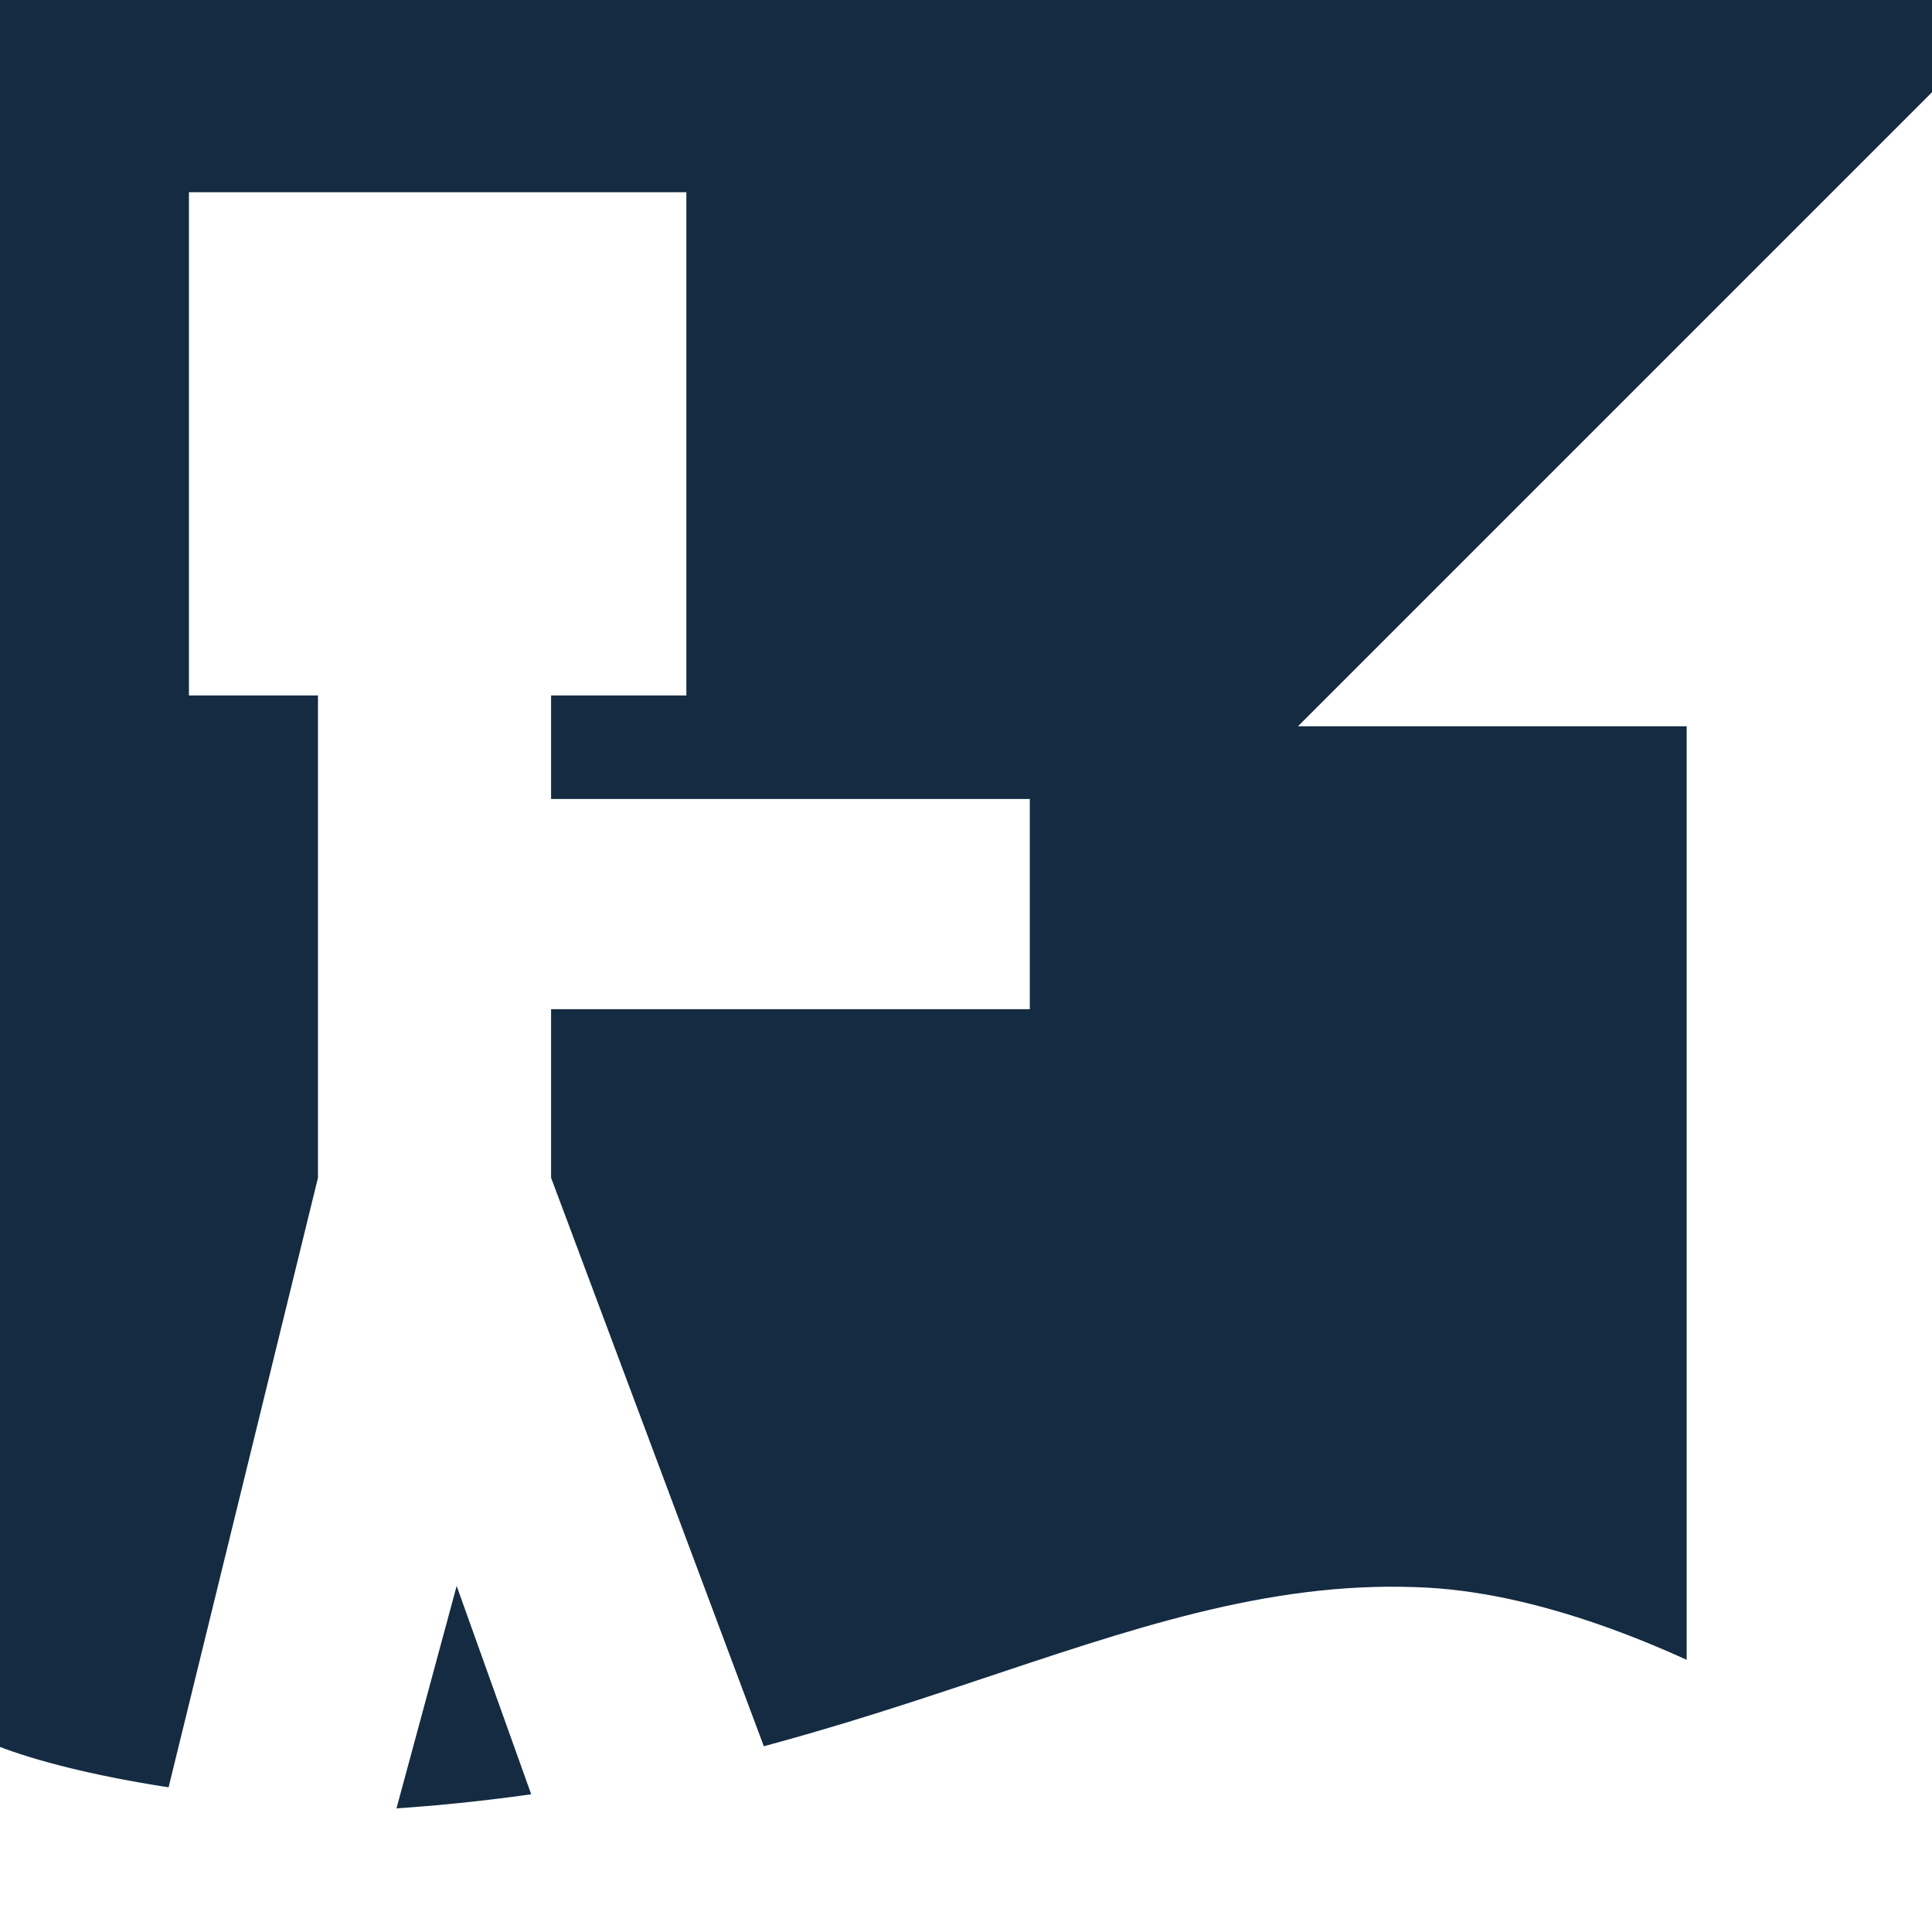
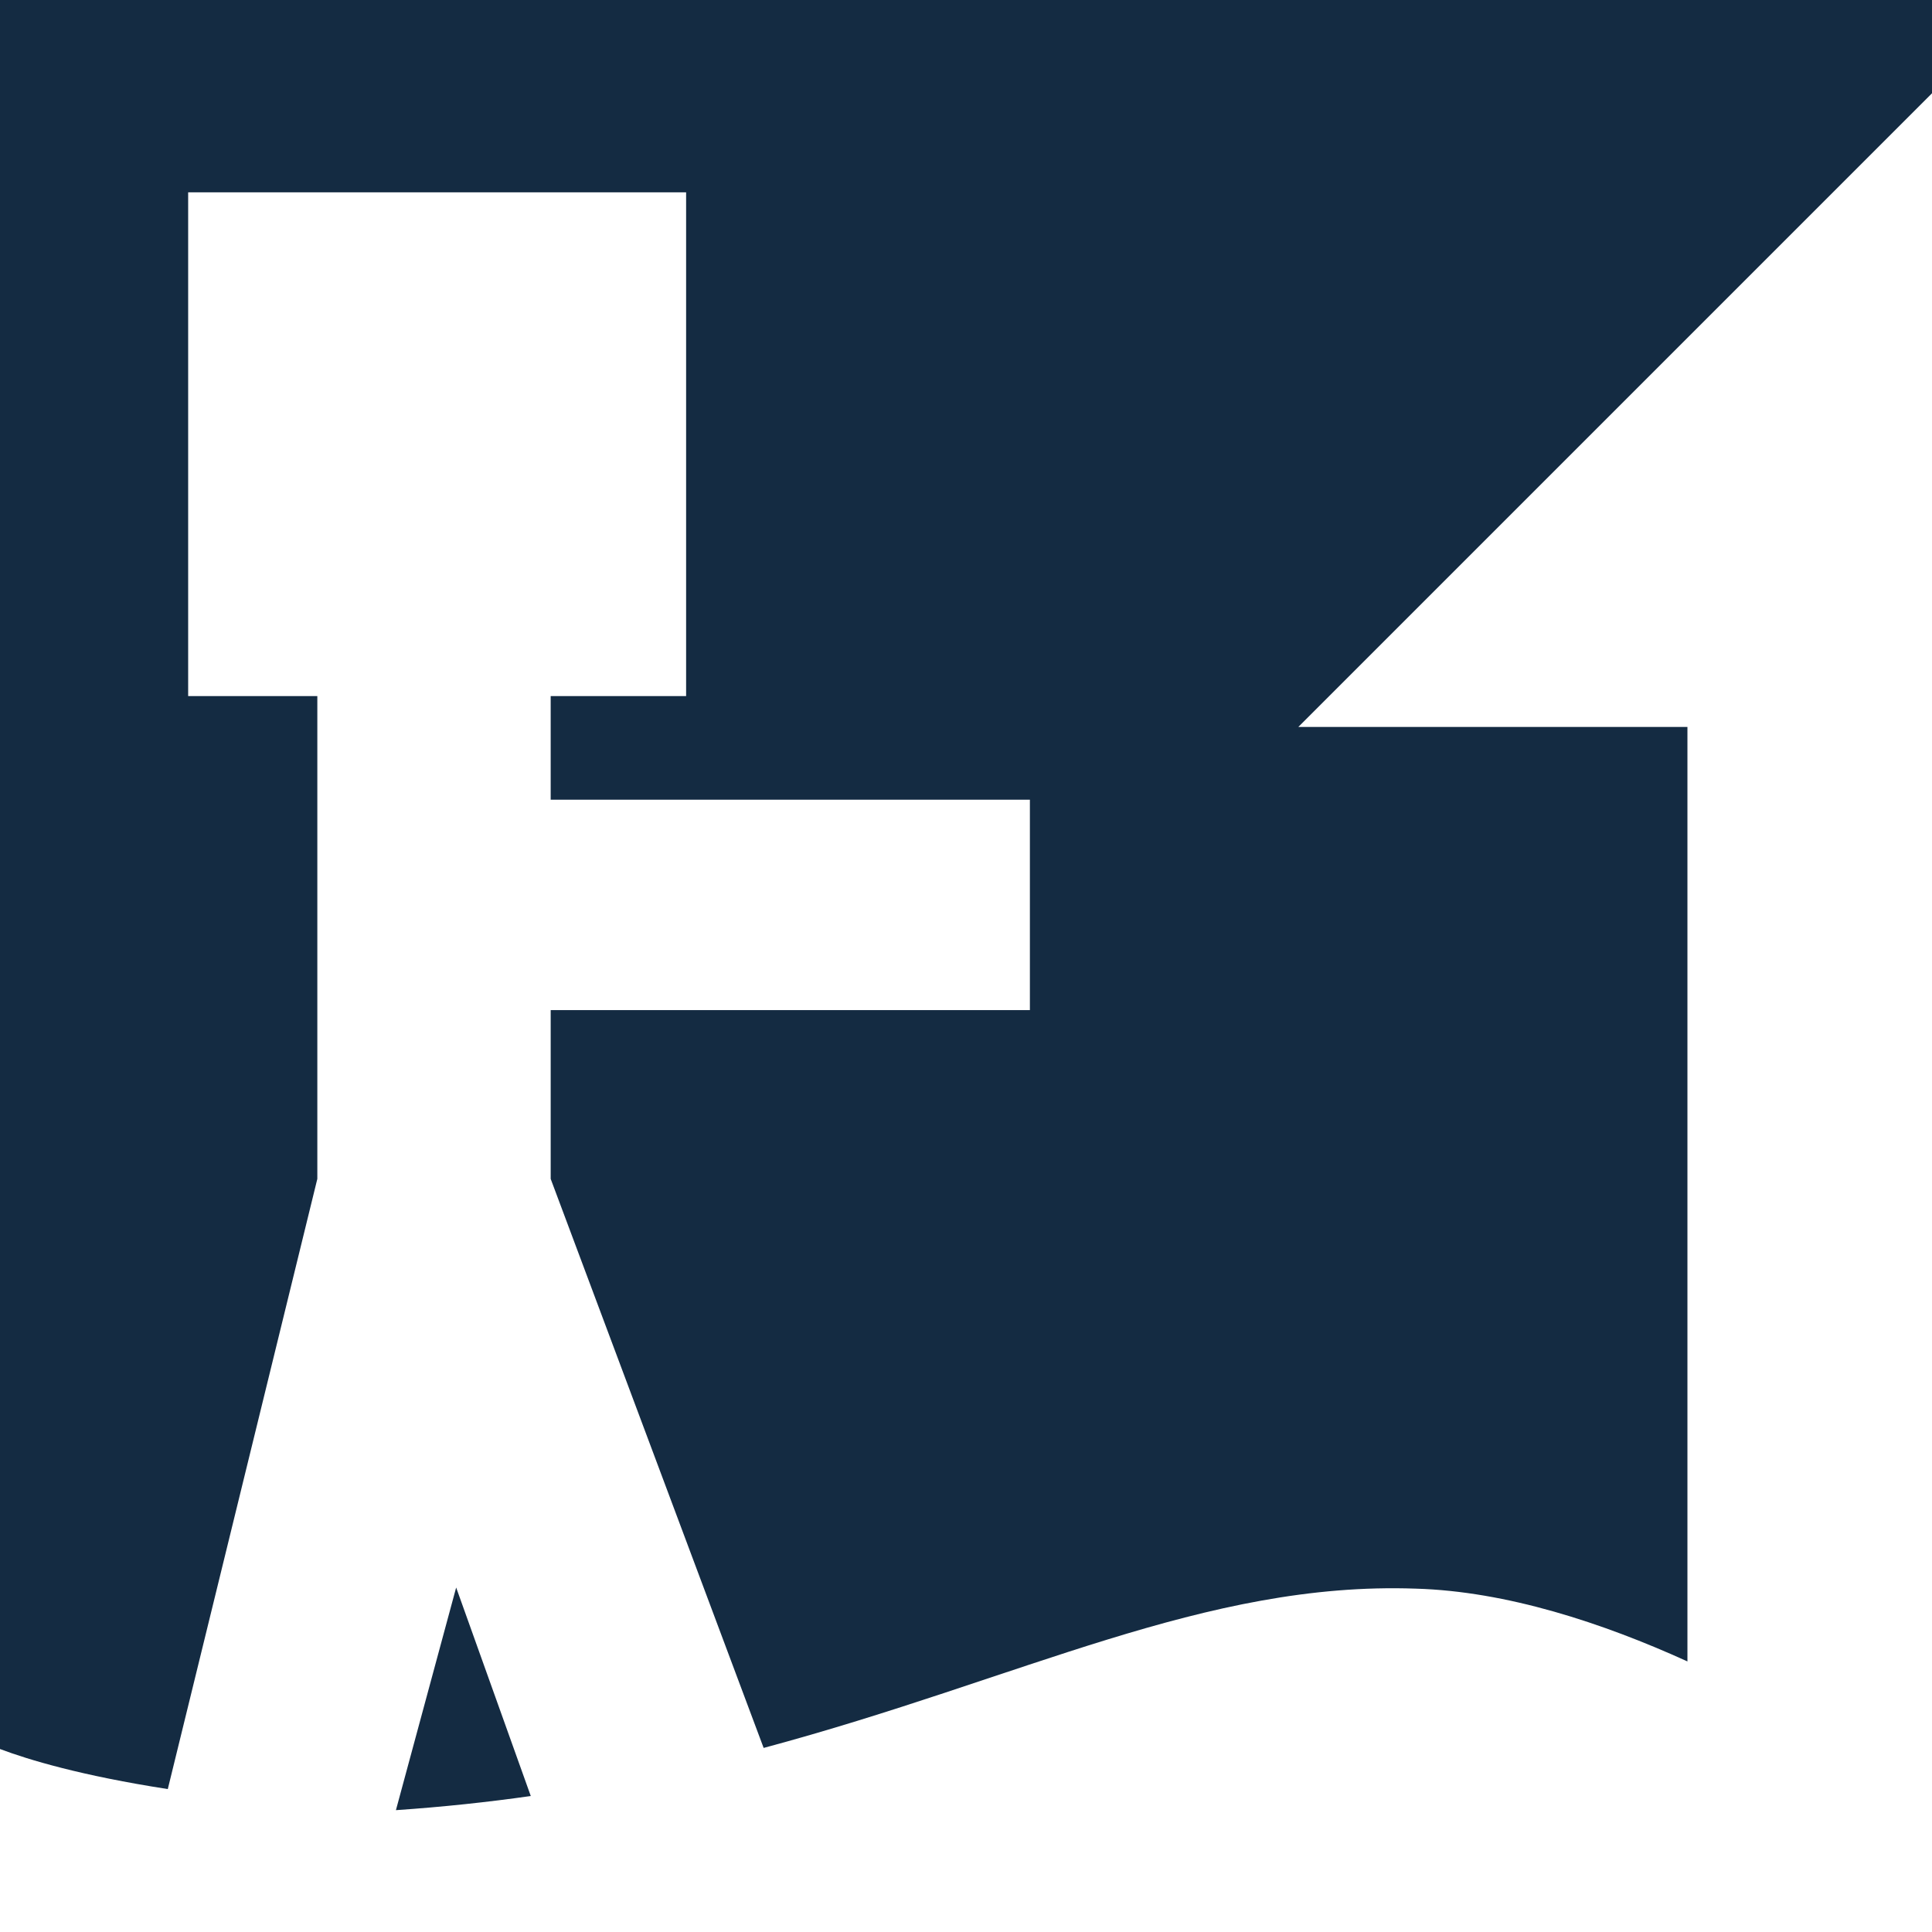
<svg xmlns="http://www.w3.org/2000/svg" width="1000" height="1000" viewBox="0 0 1000 1000">
  <defs>
    <clipPath id="clip-HuskTowns">
      <rect width="1000" height="1000" />
    </clipPath>
  </defs>
  <g id="HuskTowns" clip-path="url(#clip-HuskTowns)">
    <rect width="1000" height="1000" fill="#142b42" />
-     <g id="Group_2" data-name="Group 2" transform="translate(0 1)">
-       <path id="Path_1" data-name="Path 1" d="M553.74,341v53.567H801.523V503.376H553.74v87.263L667.517,894.663,547.073,919.873,504.866,801.932,472.954,919.873,349.709,930.829l83.372-340.191V341H366.287V80.529H623.766V341Z" transform="translate(-268.499 17.971)" fill="#fff" />
-       <path id="Path_3" data-name="Path 3" d="M1014.33,1018.482s-145.653-111.06-271.279-114.7c-154.756-5.462-280.382,98.316-529.813,114.7C45.737,1010.249-3.5,980.248-3.5,980.248V1083.3H1014.33Z" transform="translate(-10.499 -83.295)" fill="#fff" />
-       <path id="Path_4" data-name="Path 4" d="M3013.017,1002V376.923H2811.834L3142.488,46.269V1002Z" transform="translate(-2140 -2)" fill="#fff" />
-     </g>
+     <path id="Intersection_6" data-name="Intersection 6" d="M14.5-73.524v-95.189c14.767,5.57,41.976,13.787,86.848,20.734l77.4-315.836V-713.709H111.889V-974.447H369.631v260.738h-70.1v53.621H547.571v108.921H299.534v87.352L409.761-169.276c133.73-35.871,228.4-86.3,337.543-82.445,46.951,1.36,96.7,17.712,140.609,37.669V-697.741H686.523l328-328V-73.524Zm204.929-63.545c24.411-1.665,47.622-4.165,69.8-7.315L250.61-252.3Z" transform="translate(-14.5 1074)" fill="#fff" />
  </g>
</svg>
